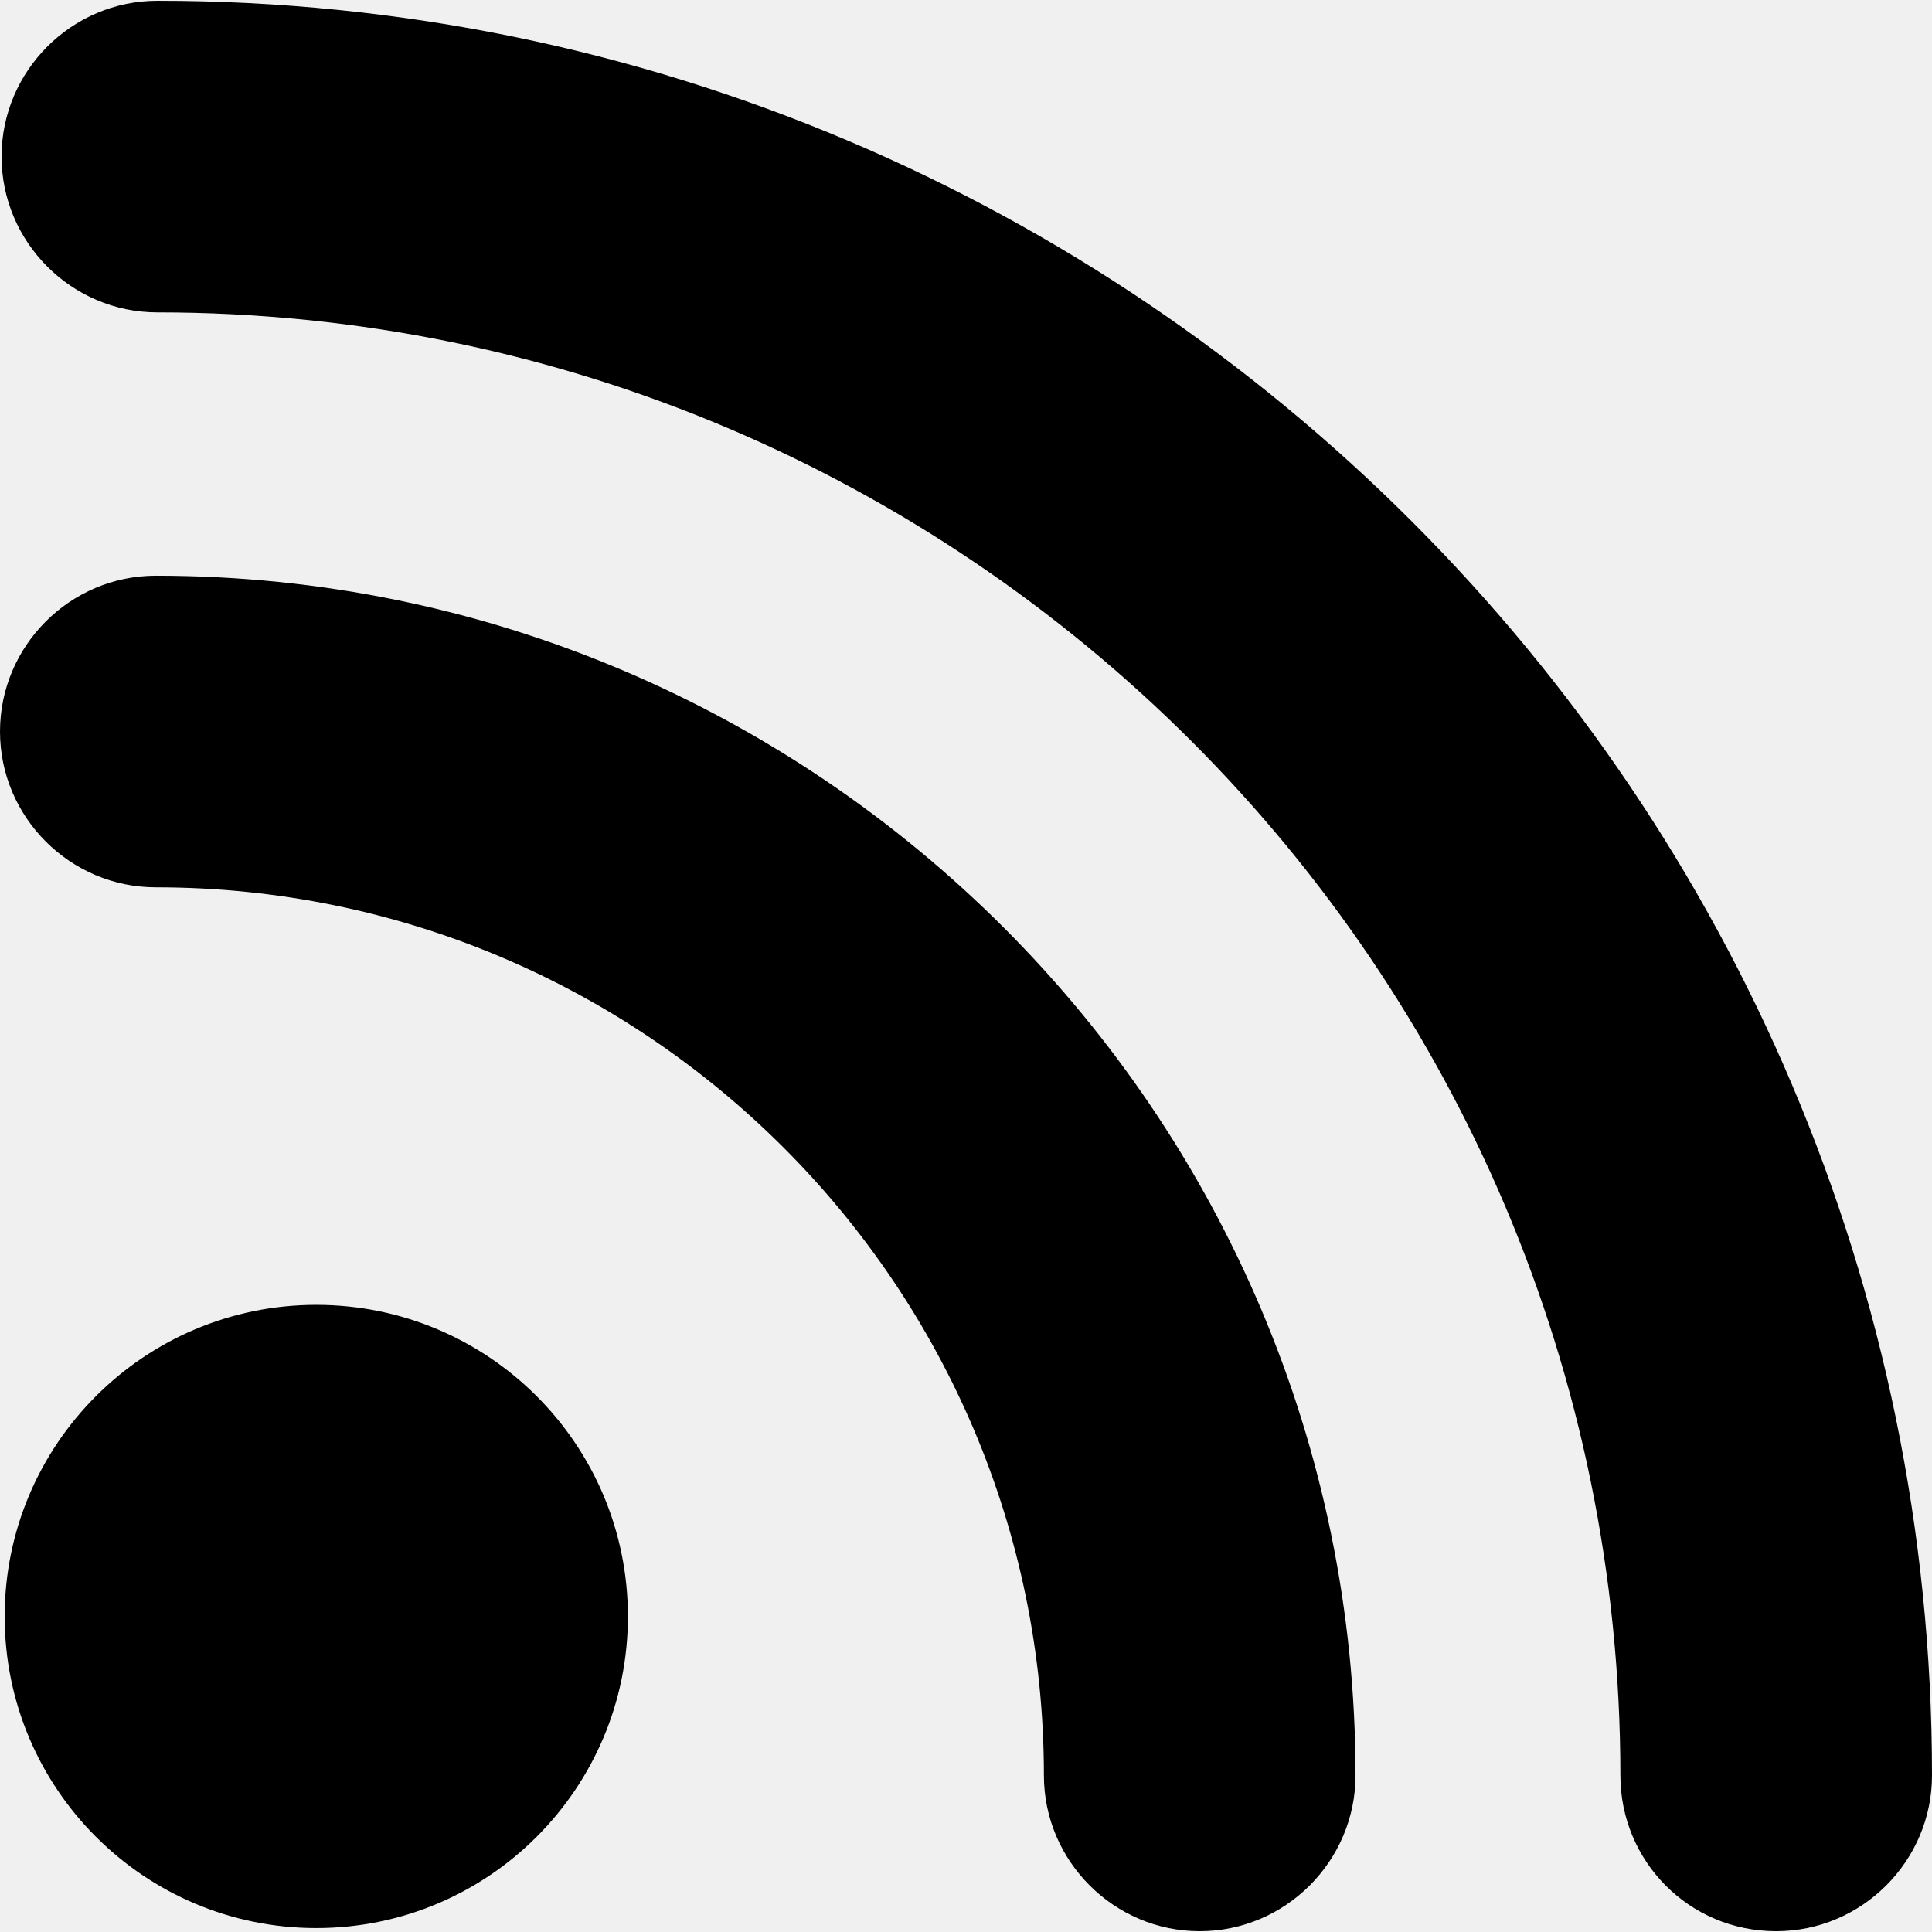
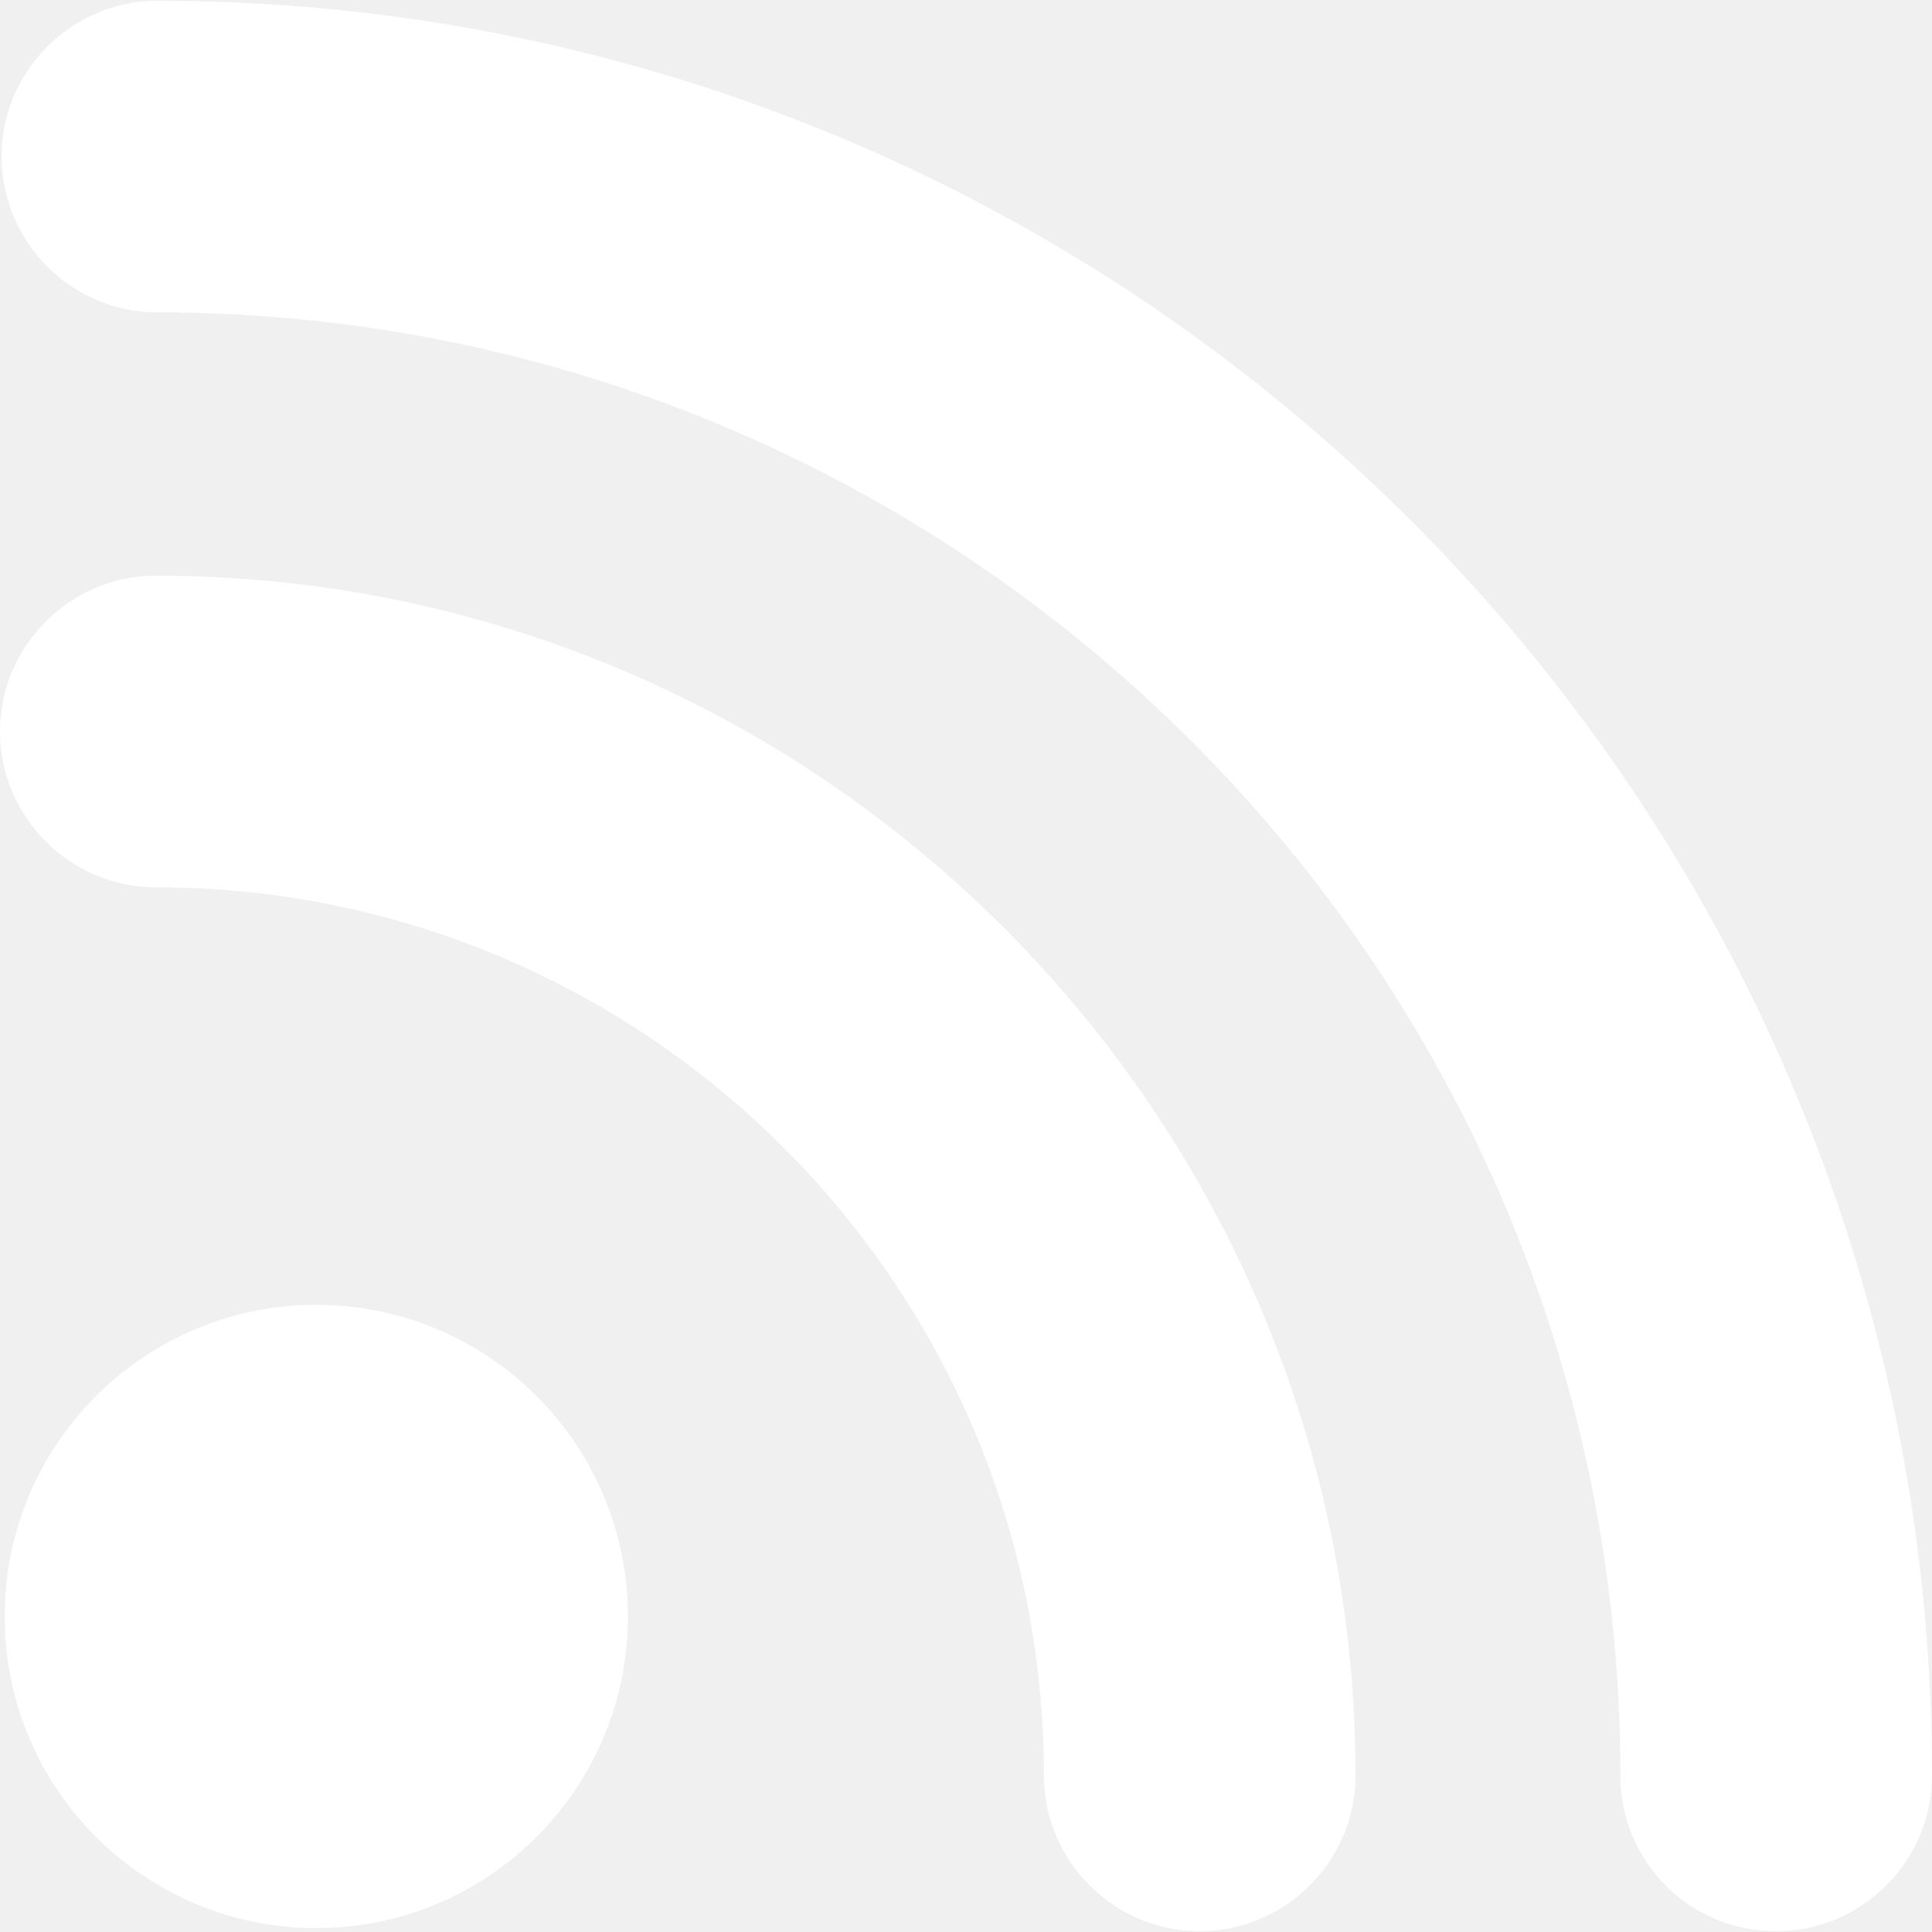
- <svg xmlns="http://www.w3.org/2000/svg" version="1.1" id="Capa_1" x="0px" y="0px" width="124px" height="124px" viewBox="0 0 124 124" style="enable-background:new 0 0 124 124;" xml:space="preserve">
+ <svg xmlns="http://www.w3.org/2000/svg" fill="#fff" version="1.1" id="Capa_1" x="0px" y="0px" width="124px" height="124px" viewBox="0 0 124 124" style="enable-background:new 0 0 124 124;" xml:space="preserve">
  <g>
    <circle cx="20.3" cy="103.749" r="20" />
    <path d="M67,113.95c0,5.5,4.5,10,10,10s10-4.5,10-10c0-42.4-34.5-77-77-77c-5.5,0-10,4.5-10,10s4.5,10,10,10   C41.5,56.95,67,82.55,67,113.95z" />
    <path d="M114,123.95c5.5,0,10-4.5,10-10c0-62.8-51.1-113.9-113.9-113.9c-5.5,0-10,4.5-10,10s4.5,10,10,10   c51.8,0,93.9,42.1,93.9,93.9C104,119.45,108.4,123.95,114,123.95z" />
  </g>
-   <g>
- </g>
-   <g>
- </g>
-   <g>
- </g>
-   <g>
- </g>
-   <g>
- </g>
-   <g>
- </g>
-   <g>
- </g>
-   <g>
- </g>
-   <g>
- </g>
-   <g>
- </g>
-   <g>
- </g>
-   <g>
- </g>
-   <g>
- </g>
-   <g>
- </g>
-   <g>
- </g>
</svg>
